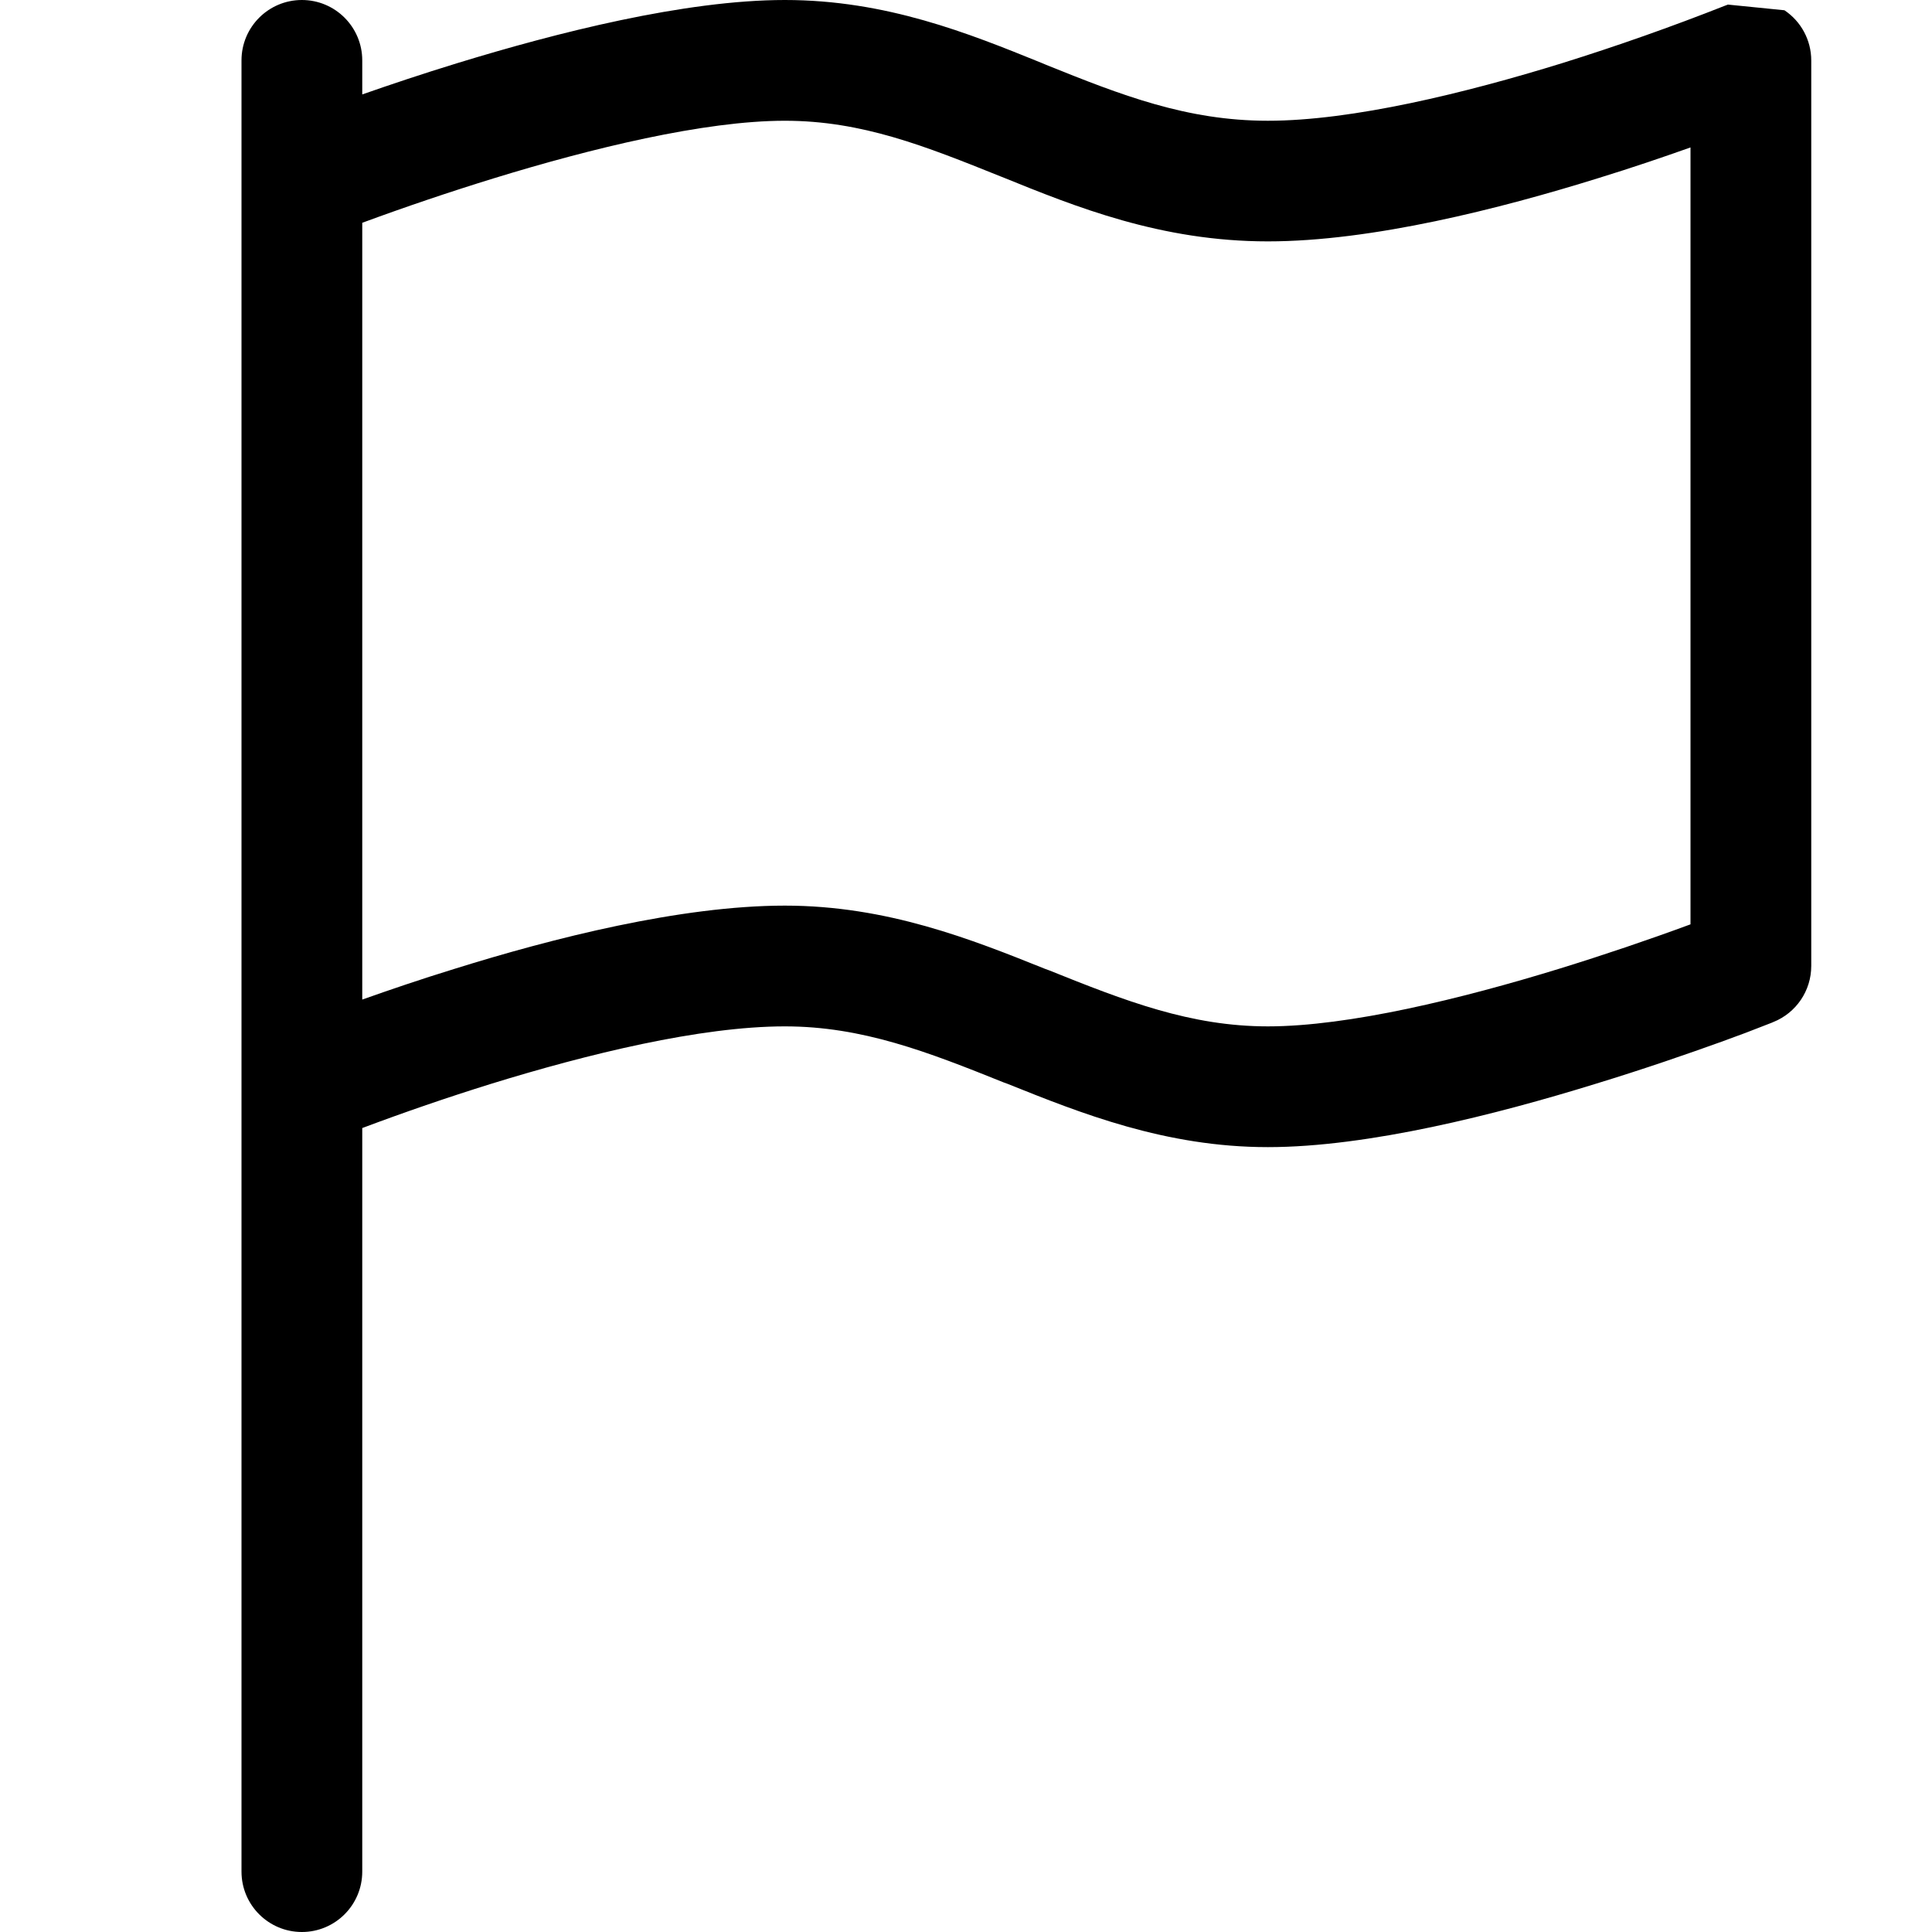
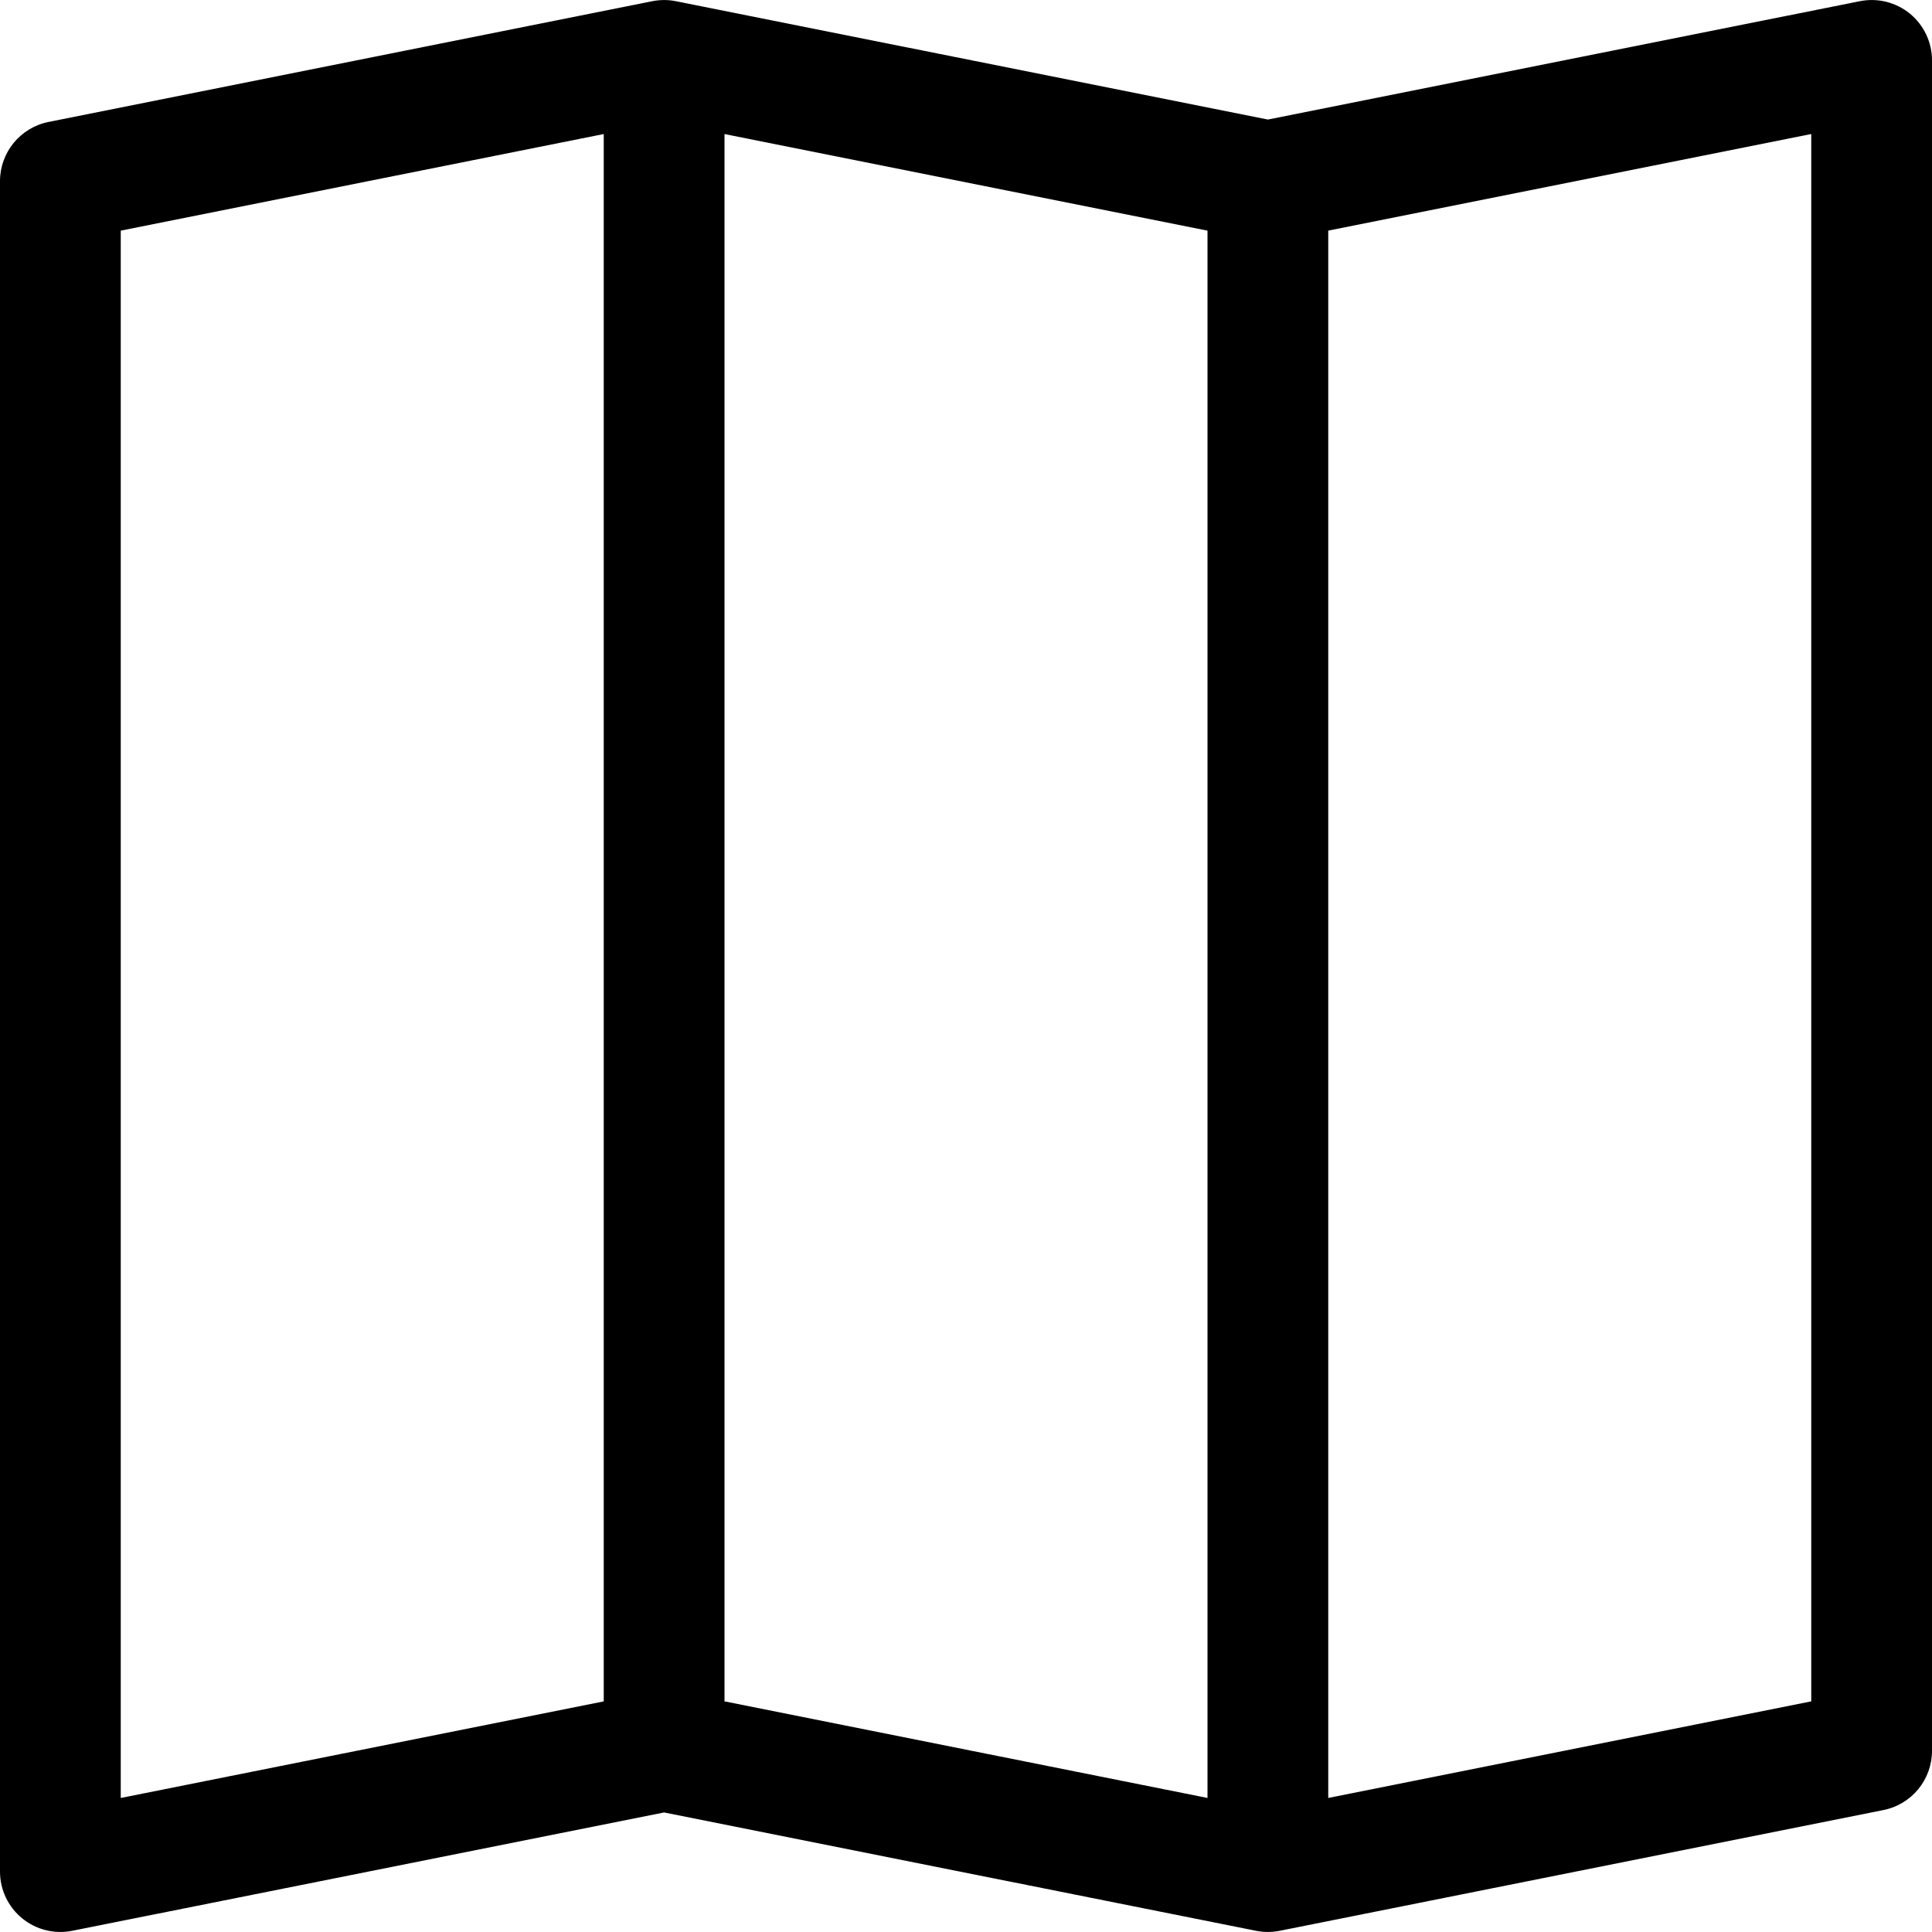
- <svg xmlns="http://www.w3.org/2000/svg" width="16" height="16" fill="currentColor" class="bi bi-flag" viewBox="0 0 16 16">
-   <path d="M14.778.085A.5.5 0 0 1 15 .5V8a.5.5 0 0 1-.314.464L14.5 8l.186.464-.003.001-.006.003-.023.009a12.435 12.435 0 0 1-.397.15c-.264.095-.631.223-1.047.35-.816.252-1.879.523-2.71.523-.847 0-1.548-.28-2.158-.525l-.028-.01C7.68 8.71 7.14 8.5 6.5 8.5c-.7 0-1.638.23-2.437.477A19.626 19.626 0 0 0 3 9.342V15.5a.5.5 0 0 1-1 0V.5a.5.5 0 0 1 1 0v.282c.226-.079.496-.17.79-.26C4.606.272 5.67 0 6.5 0c.84 0 1.524.277 2.121.519l.043.018C9.286.788 9.828 1 10.5 1c.7 0 1.638-.23 2.437-.477a19.587 19.587 0 0 0 1.349-.476l.019-.007.004-.002h.001M14 1.221c-.22.078-.48.167-.766.255-.81.252-1.872.523-2.734.523-.886 0-1.592-.286-2.203-.534l-.008-.003C7.662 1.21 7.139 1 6.5 1c-.669 0-1.606.229-2.415.478A21.294 21.294 0 0 0 3 1.845v6.433c.22-.078.48-.167.766-.255C4.576 7.77 5.638 7.5 6.5 7.5c.847 0 1.548.28 2.158.525l.028.01C9.32 8.29 9.86 8.5 10.5 8.5c.668 0 1.606-.229 2.415-.478A21.317 21.317 0 0 0 14 7.655V1.222z" />
+ <svg xmlns="http://www.w3.org/2000/svg" width="16" height="16" fill="currentColor" class="bi bi-map" viewBox="0 0 16 16">
+   <path fill-rule="evenodd" d="M15.817.113A.5.5 0 0 1 16 .5v14a.5.5 0 0 1-.402.49l-5 1a.502.502 0 0 1-.196 0L5.5 15.01l-4.902.98A.5.5 0 0 1 0 15.5v-14a.5.5 0 0 1 .402-.49l5-1a.5.5 0 0 1 .196 0L10.5.99l4.902-.98a.5.5 0 0 1 .415.103zM10 1.91l-4-.8v12.98l4 .8V1.91zm1 12.98 4-.8V1.11l-4 .8v12.98zm-6-.8V1.11l-4 .8v12.98l4-.8z" />
</svg>
